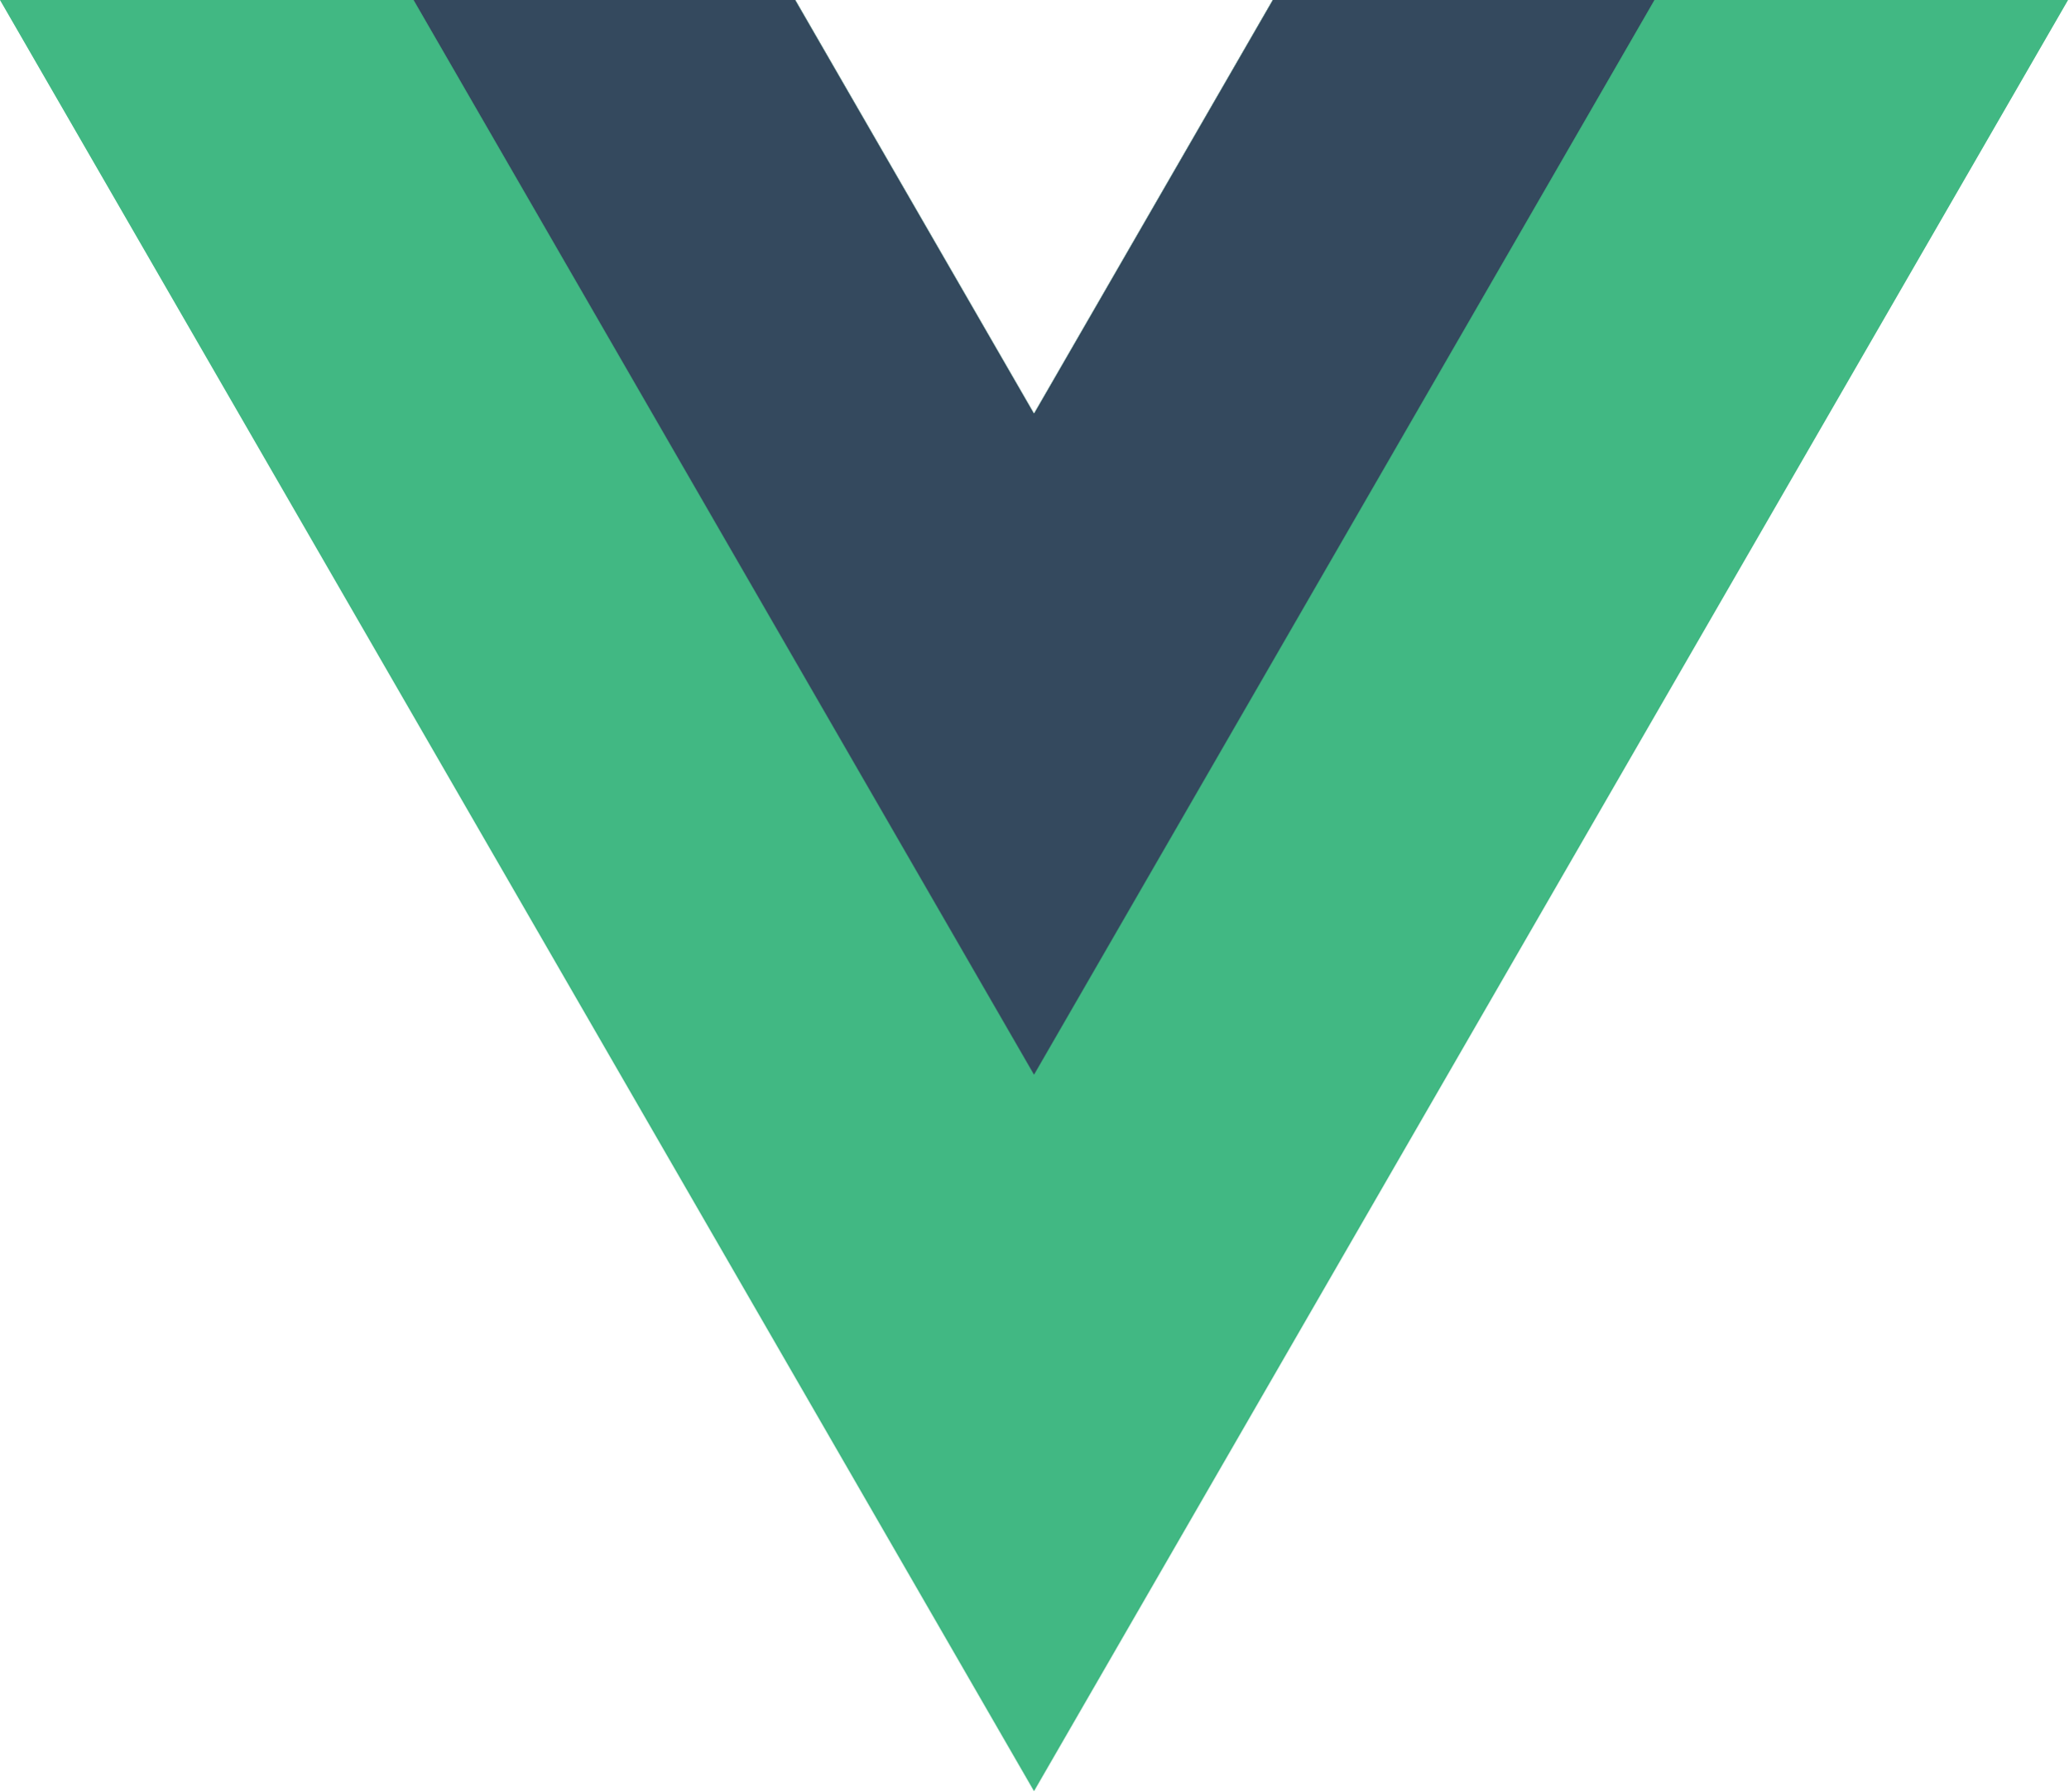
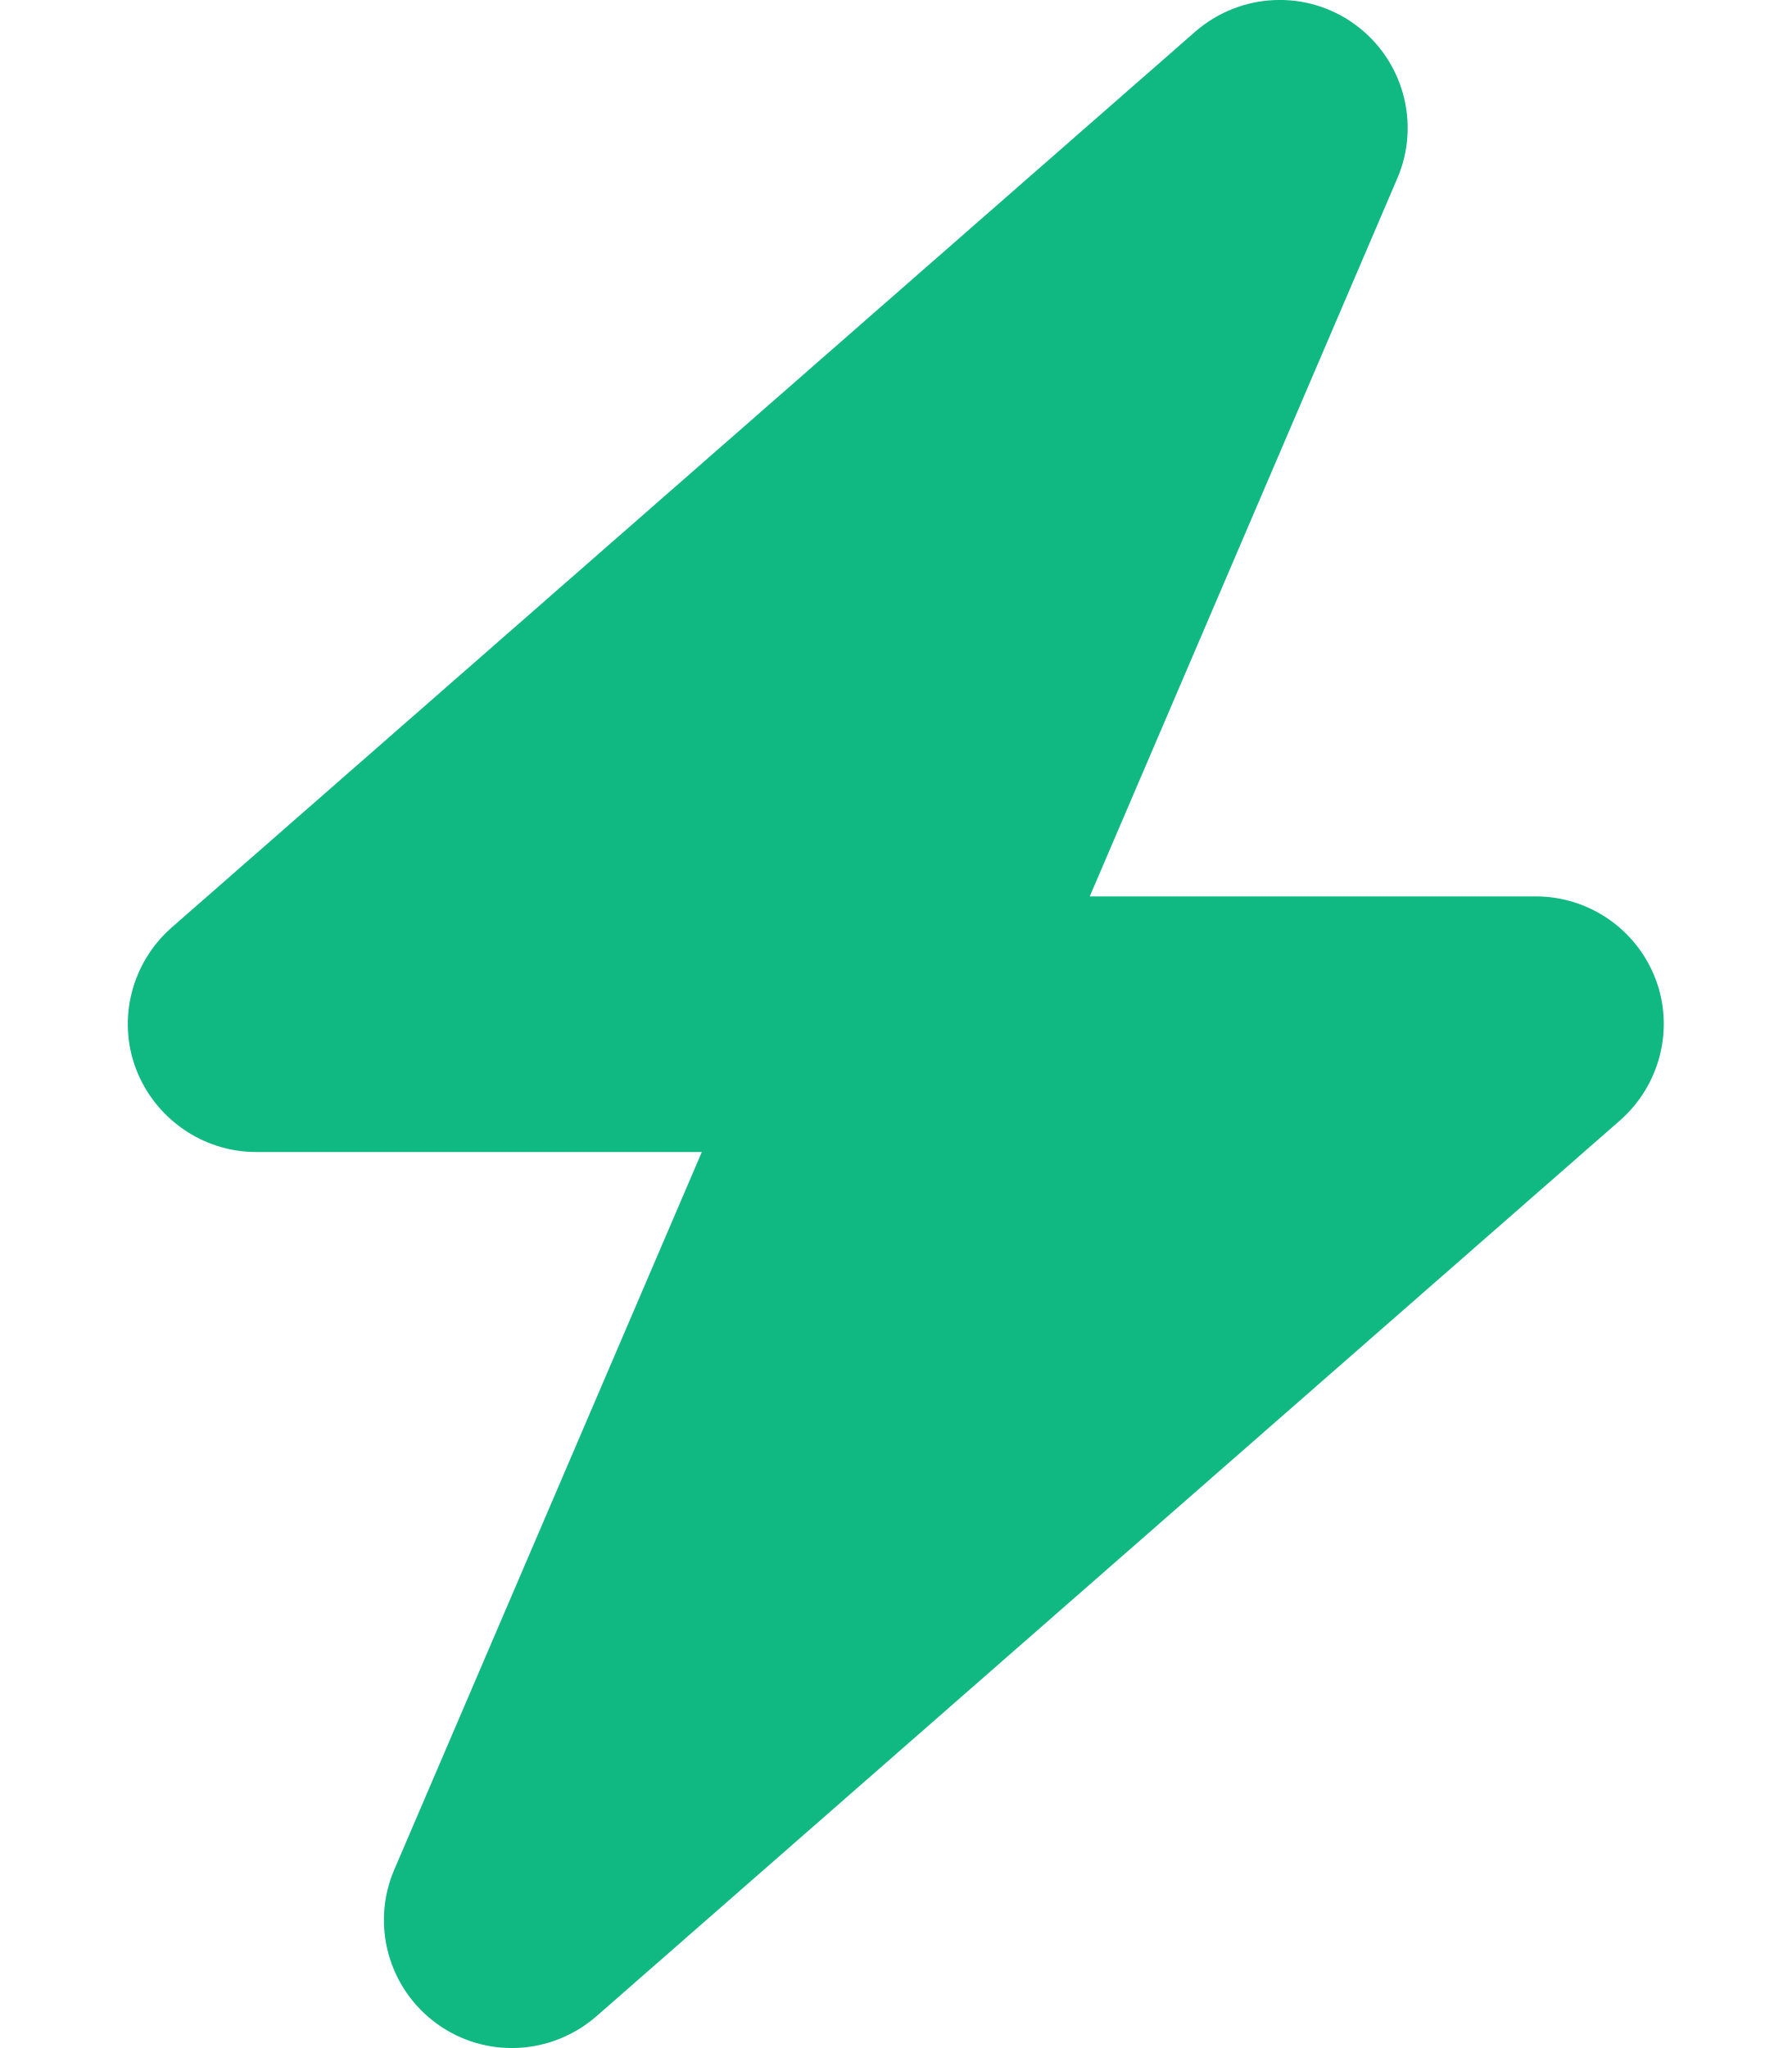
- <svg xmlns="http://www.w3.org/2000/svg" viewBox="0 0 261.76 226.69">
-   <path d="M161.096.001l-30.225 52.351L100.647.001H-.005l130.877 226.688L261.749.001z" fill="#41b883" />
-   <path d="M161.096.001l-30.225 52.351L100.647.001H52.346l78.526 136.01L209.398.001z" fill="#34495e" />
+ <svg xmlns="http://www.w3.org/2000/svg" viewBox="0 0 448 512">
+   <path d="M349.4 44.6c5.9-13.7 1.5-29.7-10.6-38.5s-28.6-8-39.9 1.8l-256 224c-10 8.8-13.6 22.9-8.9 35.3S50.7 288 64 288H175.5L98.6 467.4c-5.9 13.7-1.5 29.7 10.6 38.5s28.6 8 39.9-1.8l256-224c10-8.8 13.6-22.9 8.9-35.3s-16.6-20.7-30-20.7H272.5L349.4 44.6z" fill="#10b981" />
</svg>
